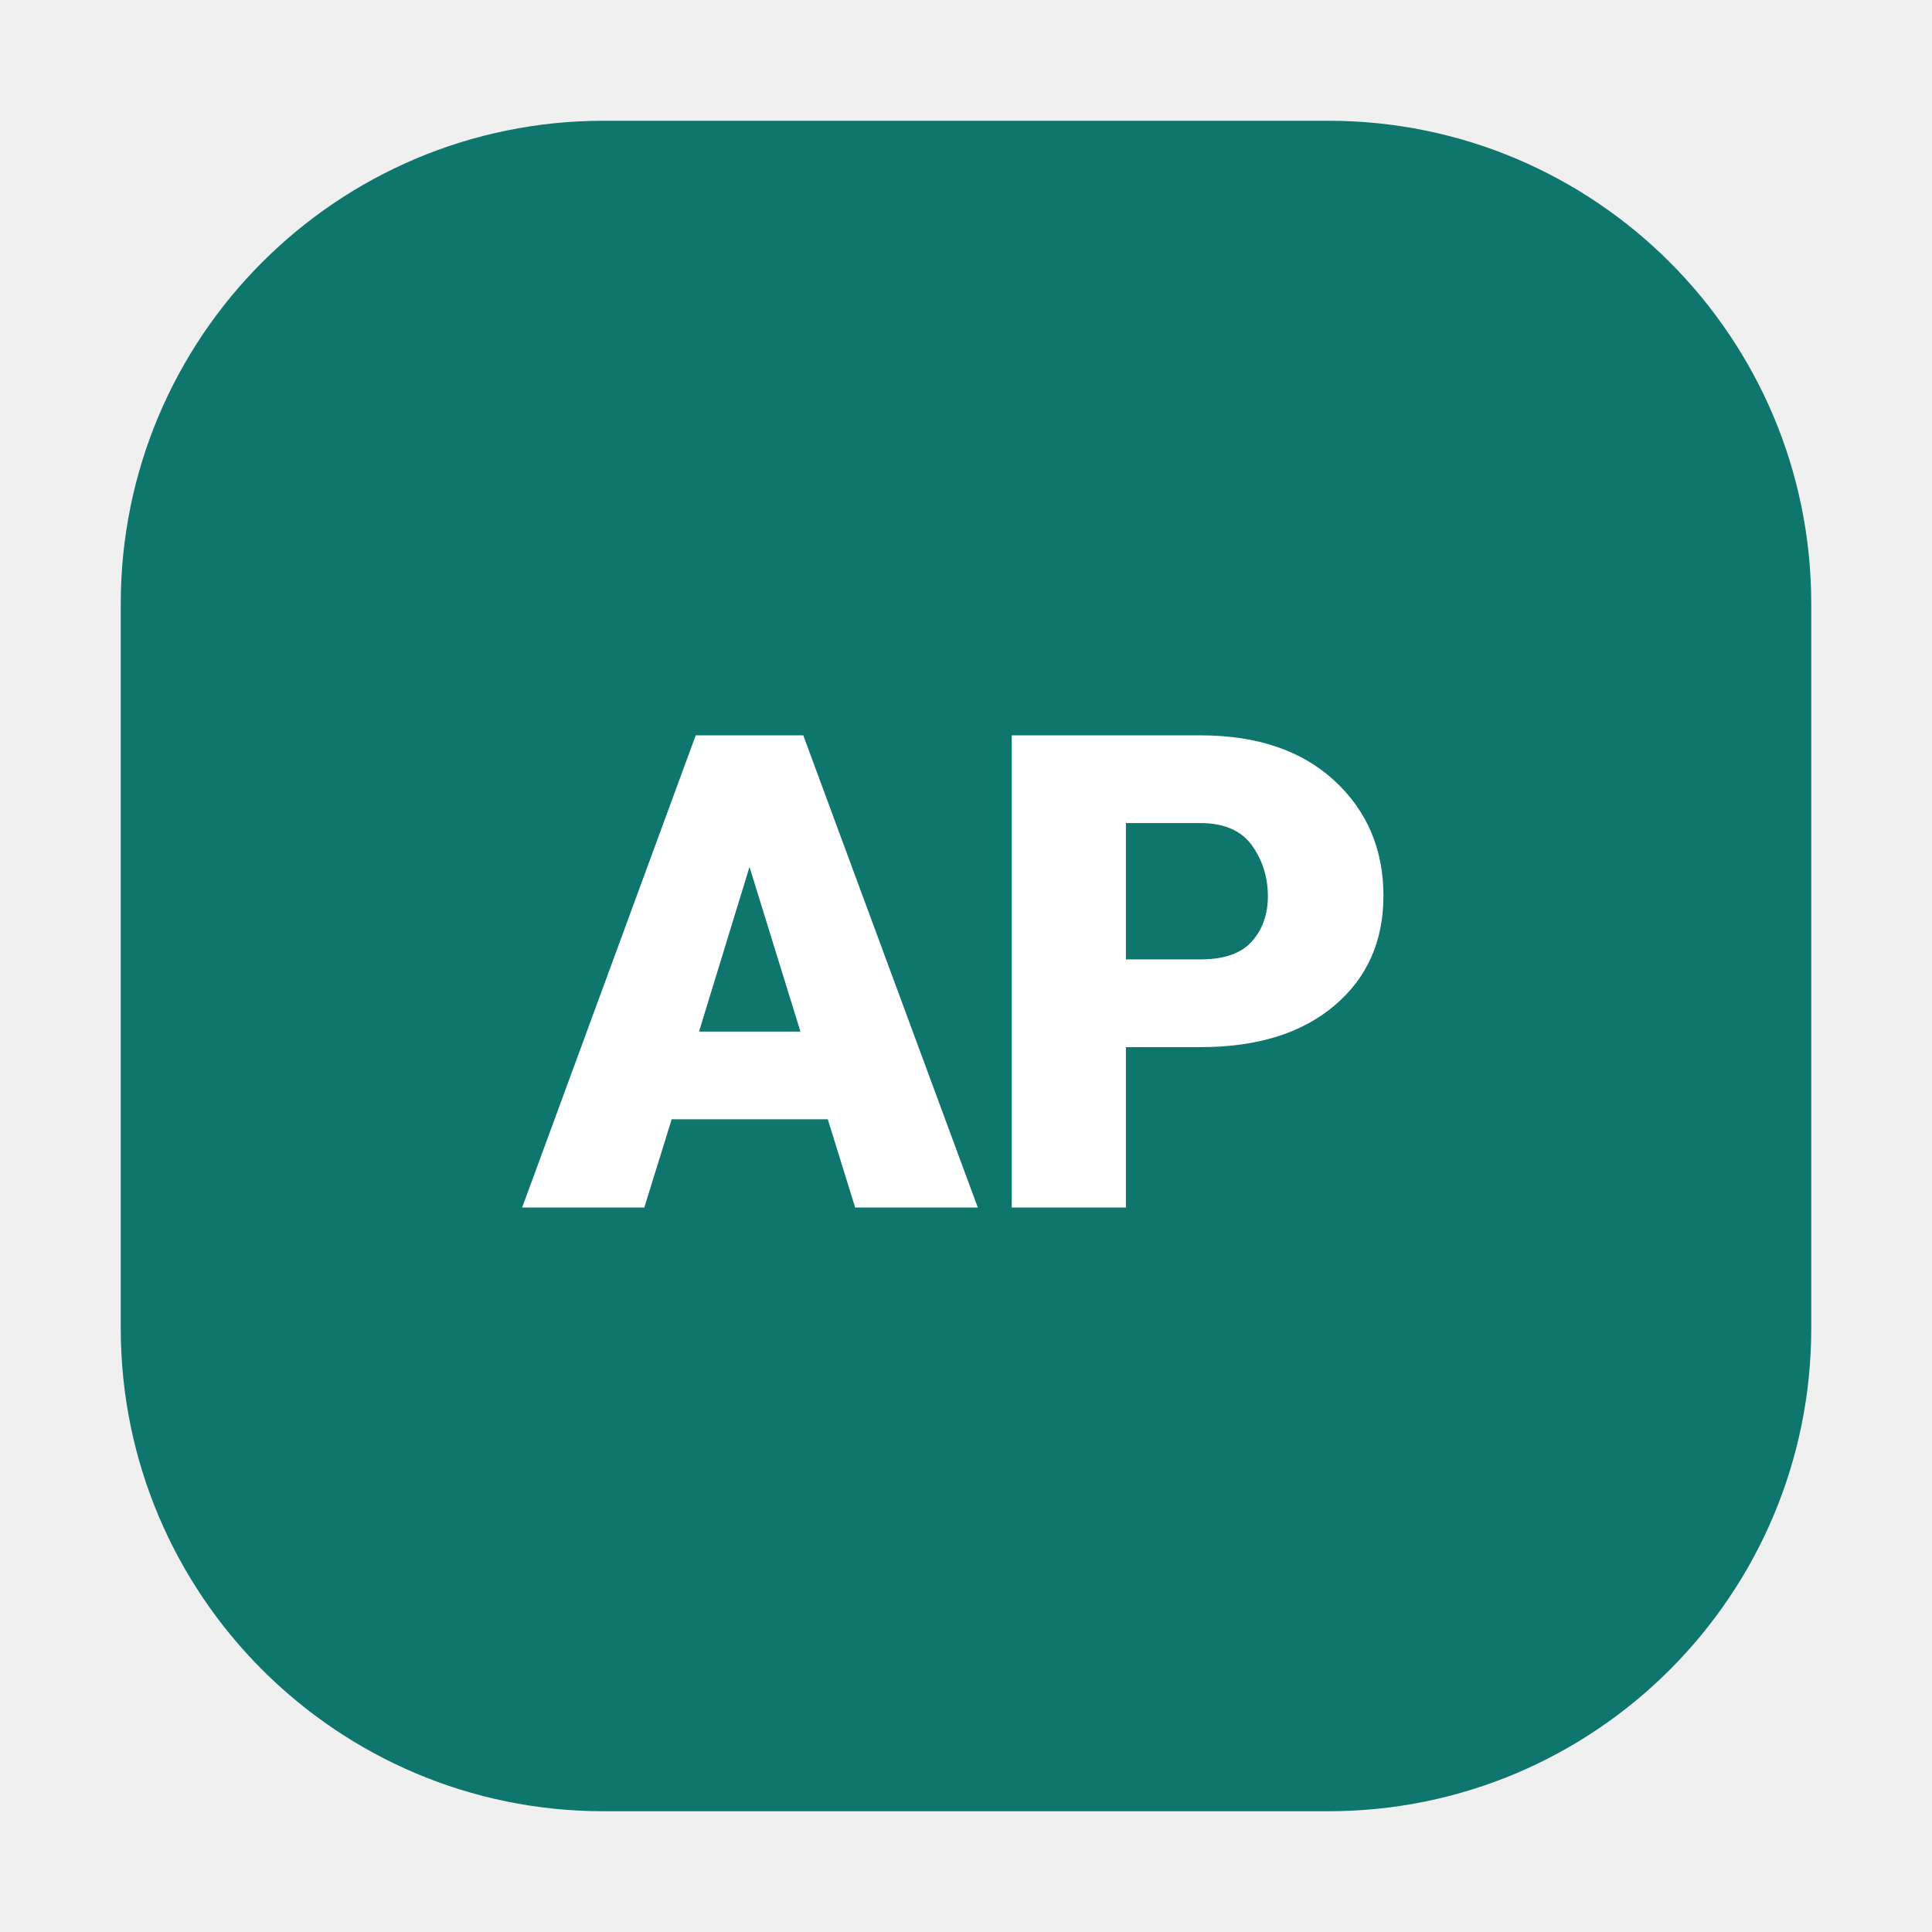
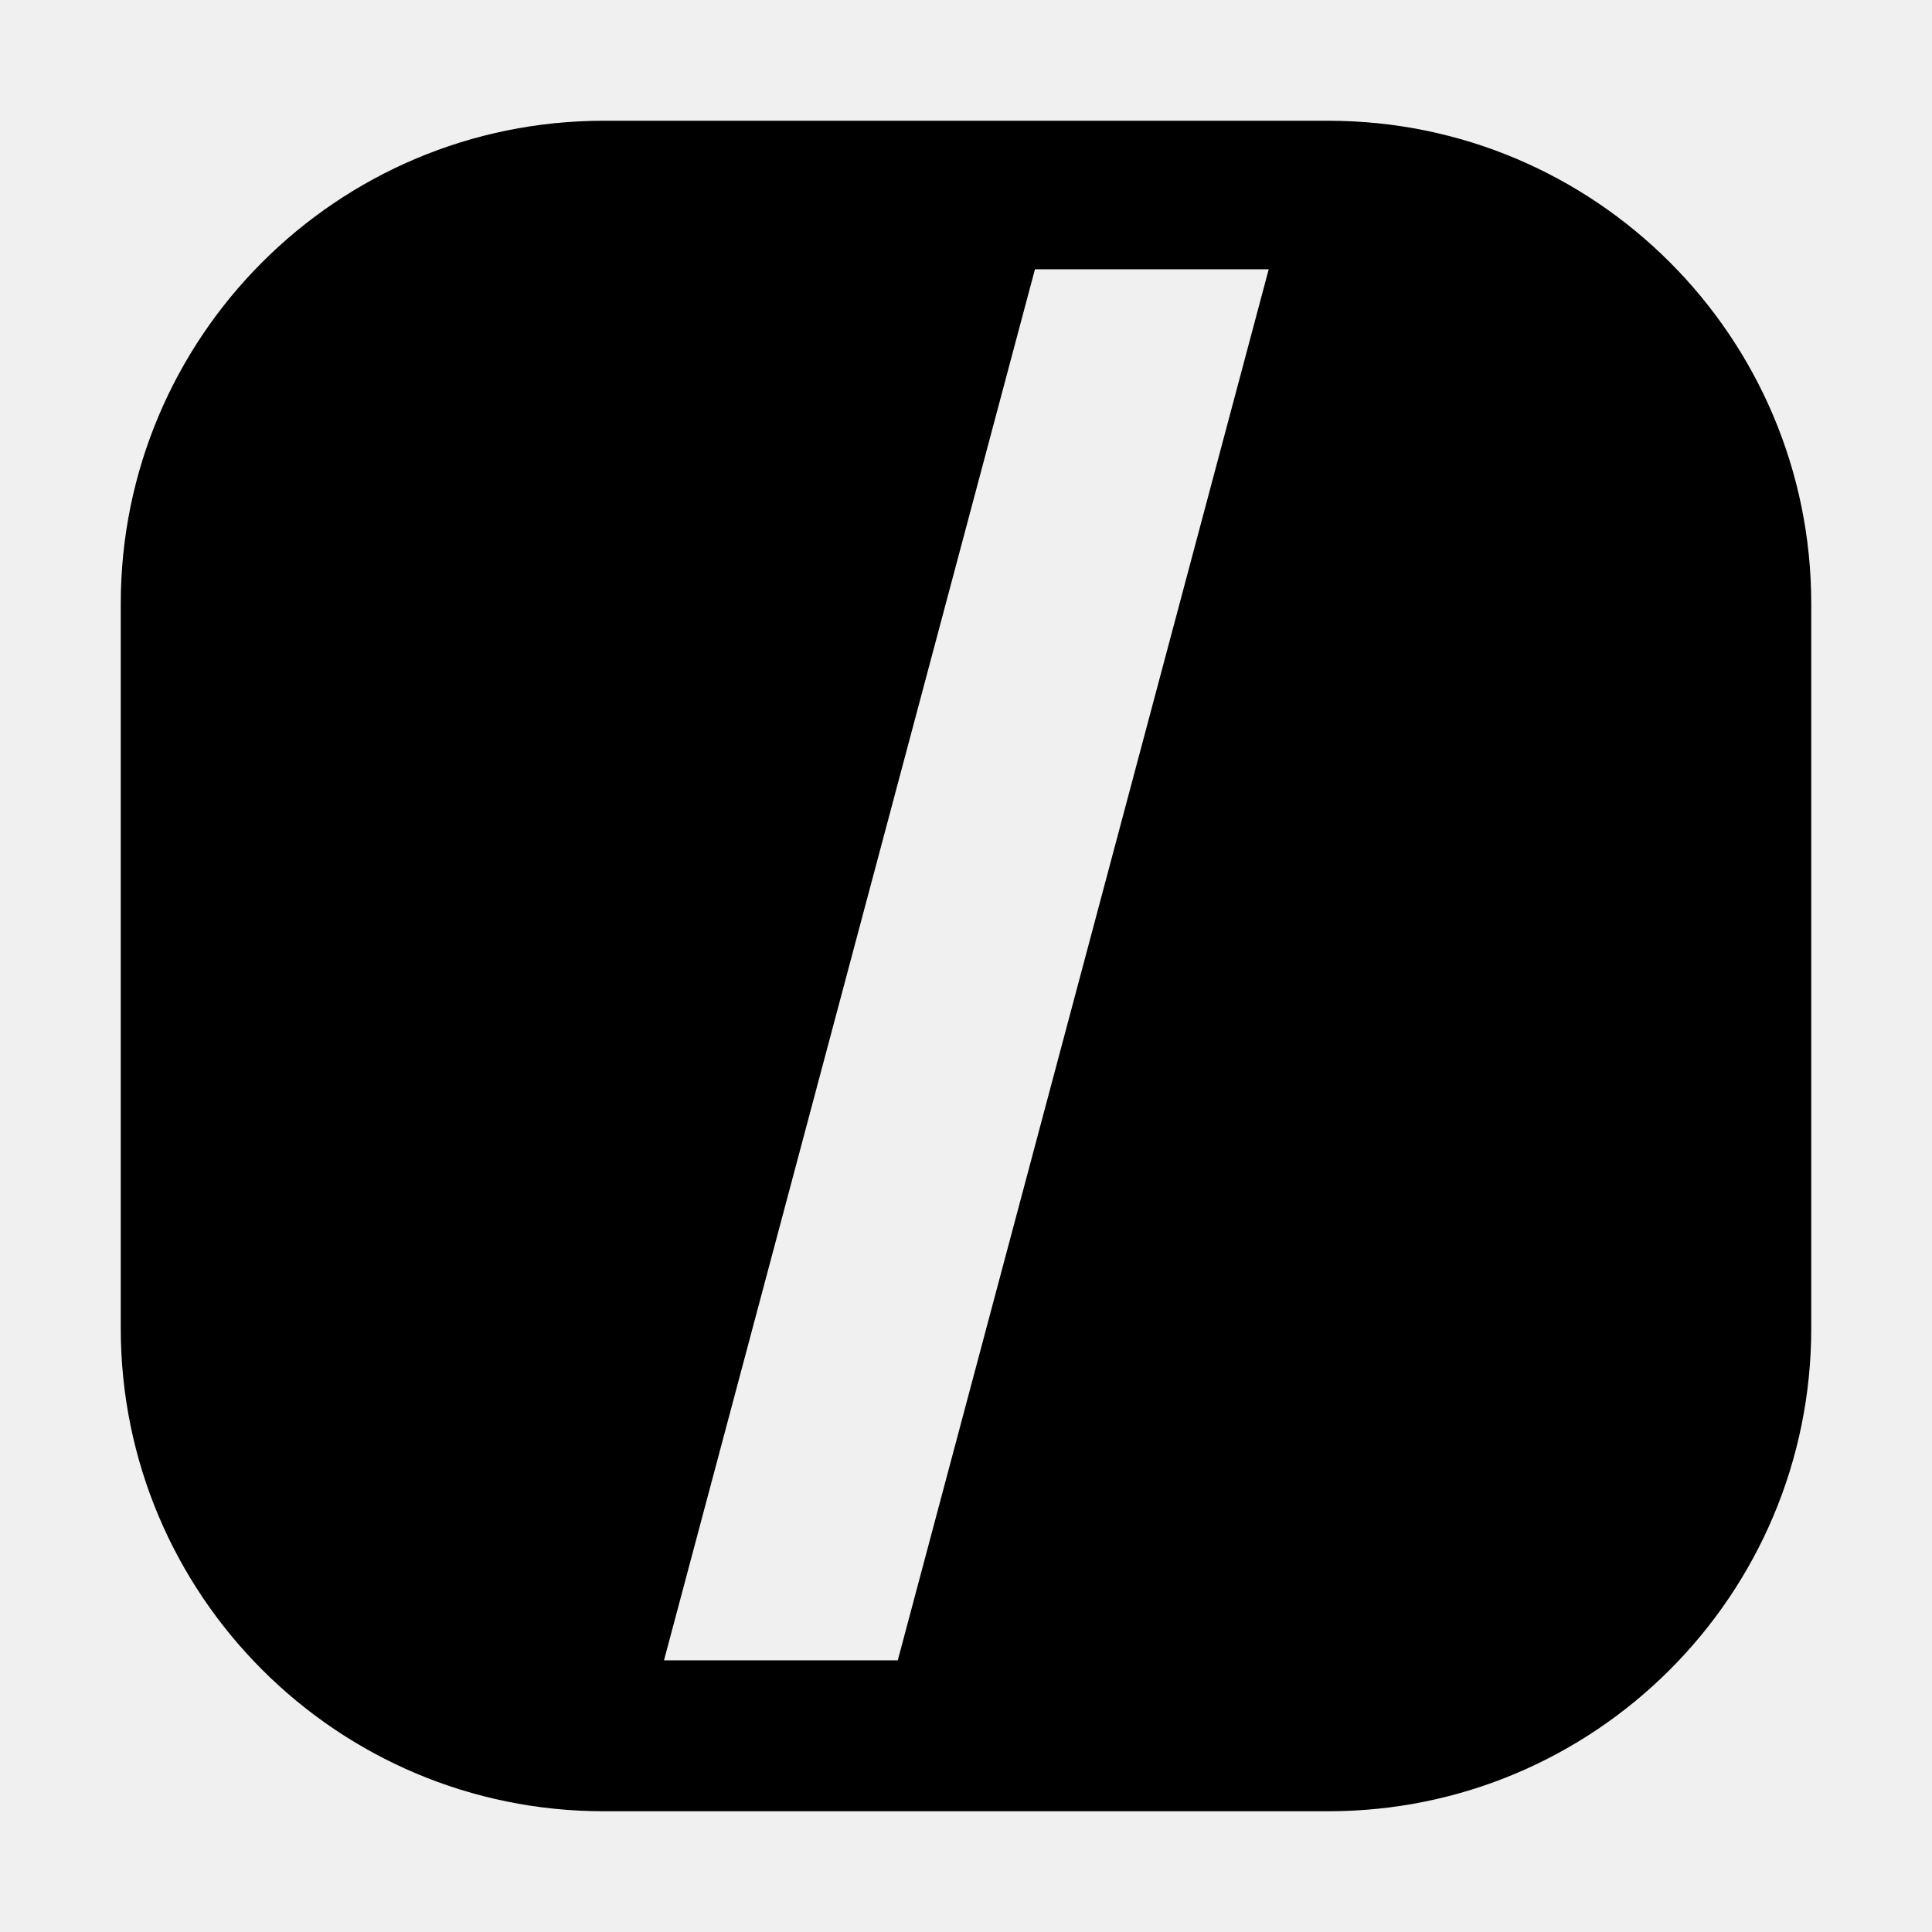
<svg xmlns="http://www.w3.org/2000/svg" width="64" height="64" viewBox="0 0 64 64" fill="none">
-   <rect x="4" y="4" width="56" height="56" rx="16" fill="#0F766E" />
-   <text x="32" y="40" text-anchor="middle" font-family="ui-sans-serif, system-ui, -apple-system, Segoe UI, Roboto, Helvetica, Arial" font-size="22" font-weight="800" fill="white">
-     AP
-   </text>
+   <path d="M44 4C52.837 4 60 11.163 60 20V44C60 52.837 52.837 60 44 60H20C11.163 60 4 52.837 4 44V20C4 11.163 11.163 4 20 4H44ZM34.284 8.92L21.996 55H29.74L42.028 8.92H34.284Z" fill="black" />
</svg>
